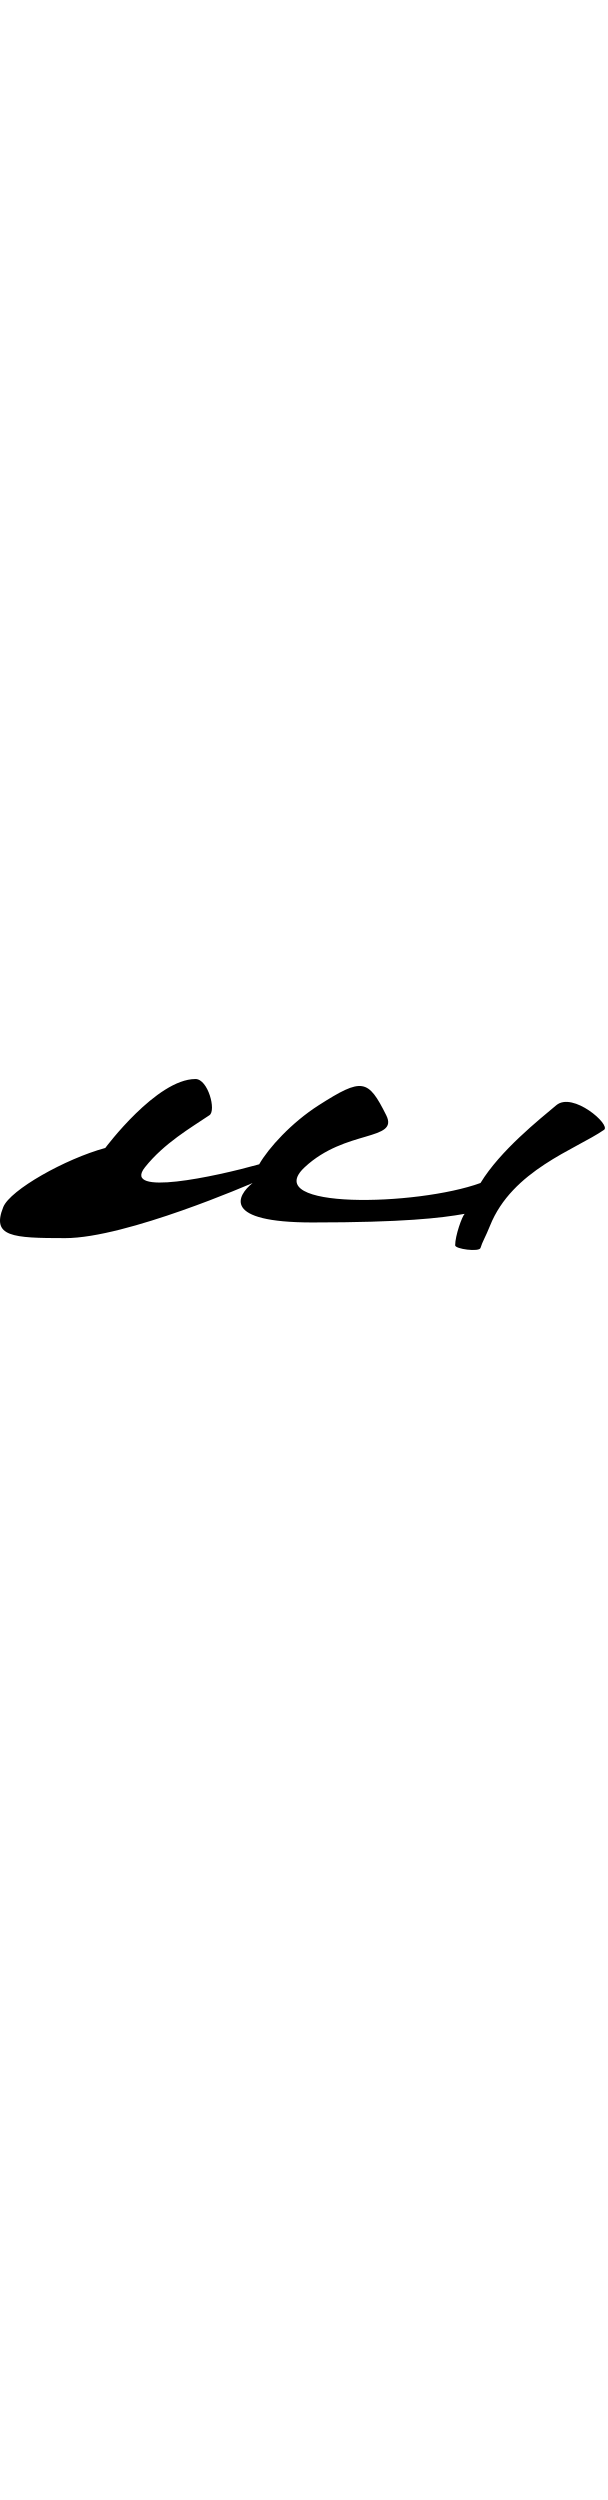
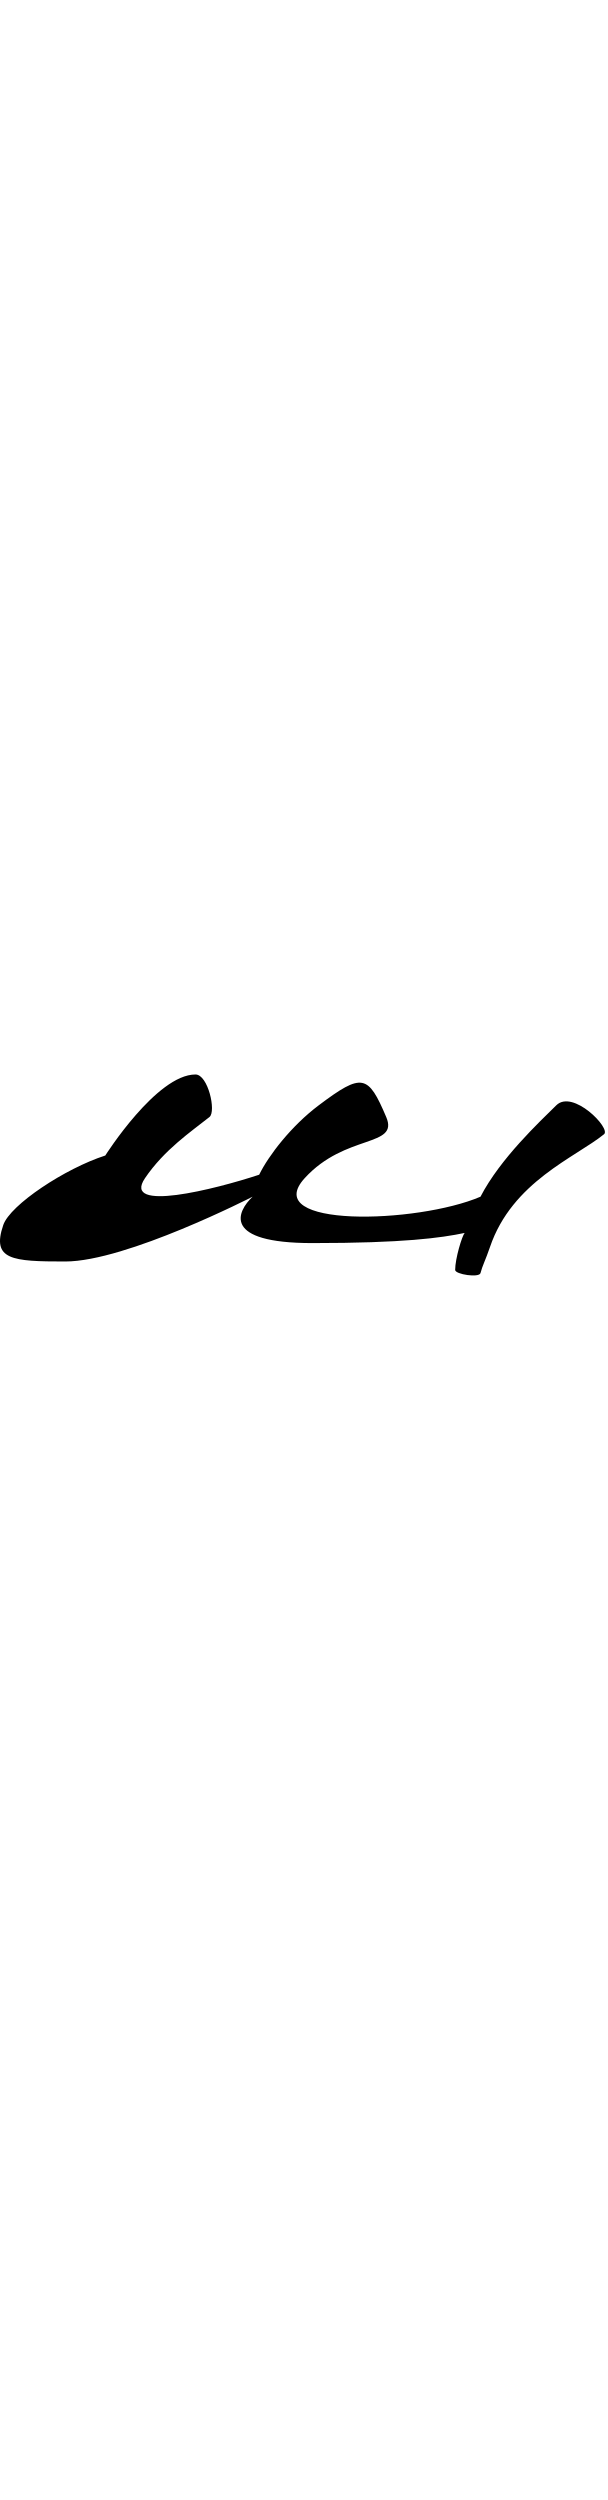
<svg xmlns="http://www.w3.org/2000/svg" width="34" height="140" viewBox="0 0 34 140" fill="none">
-   <path d="M5.896 64.286C5.896 64.286 8.77 60.425 10.948 60.425C11.649 60.425 12.12 62.188 11.73 62.451C10.684 63.157 9.194 64.015 8.119 65.366C6.806 67.017 12.036 65.897 14.514 65.201C15.037 64.286 16.32 62.871 17.849 61.893C20.291 60.331 20.615 60.425 21.628 62.451C22.356 63.909 19.347 63.23 17.061 65.366C14.514 67.746 23.353 67.543 26.908 66.248C28.013 64.429 30.229 62.671 31.152 61.893C32.076 61.116 34.228 62.994 33.826 63.271C32.229 64.374 28.682 65.531 27.438 68.647C27.194 69.259 27.006 69.55 26.908 69.886C26.839 70.123 25.489 69.949 25.489 69.738C25.489 69.198 25.87 68.125 26.02 67.975C24.694 68.212 22.586 68.458 17.494 68.458C12.402 68.458 13.272 66.95 14.146 66.248C14.146 66.248 7.076 69.335 3.654 69.335C0.679 69.335 -0.484 69.262 0.182 67.598C0.568 66.634 3.654 64.897 5.896 64.286Z" fill="black" />
+   <path d="M5.896 64.709C5.896 64.709 8.77 60.171 10.948 60.171C11.649 60.171 12.12 62.244 11.73 62.553C10.684 63.383 9.194 64.391 8.119 65.979C6.806 67.919 12.036 66.603 14.514 65.784C15.037 64.709 16.32 63.046 17.849 61.897C20.291 60.06 20.615 60.171 21.628 62.553C22.356 64.266 19.347 63.469 17.061 65.979C14.514 68.776 23.353 68.538 26.908 67.015C28.013 64.877 30.229 62.811 31.152 61.897C32.076 60.983 34.228 63.191 33.826 63.517C32.229 64.813 28.682 66.173 27.438 69.836C27.194 70.555 27.006 70.896 26.908 71.292C26.839 71.57 25.489 71.366 25.489 71.117C25.489 70.483 25.87 69.221 26.02 69.045C24.694 69.324 22.586 69.613 17.494 69.613C12.402 69.613 13.272 67.84 14.146 67.015C14.146 67.015 7.076 70.644 3.654 70.644C0.679 70.644 -0.484 70.558 0.182 68.603C0.568 67.469 3.654 65.428 5.896 64.709Z" fill="black" />
</svg>
